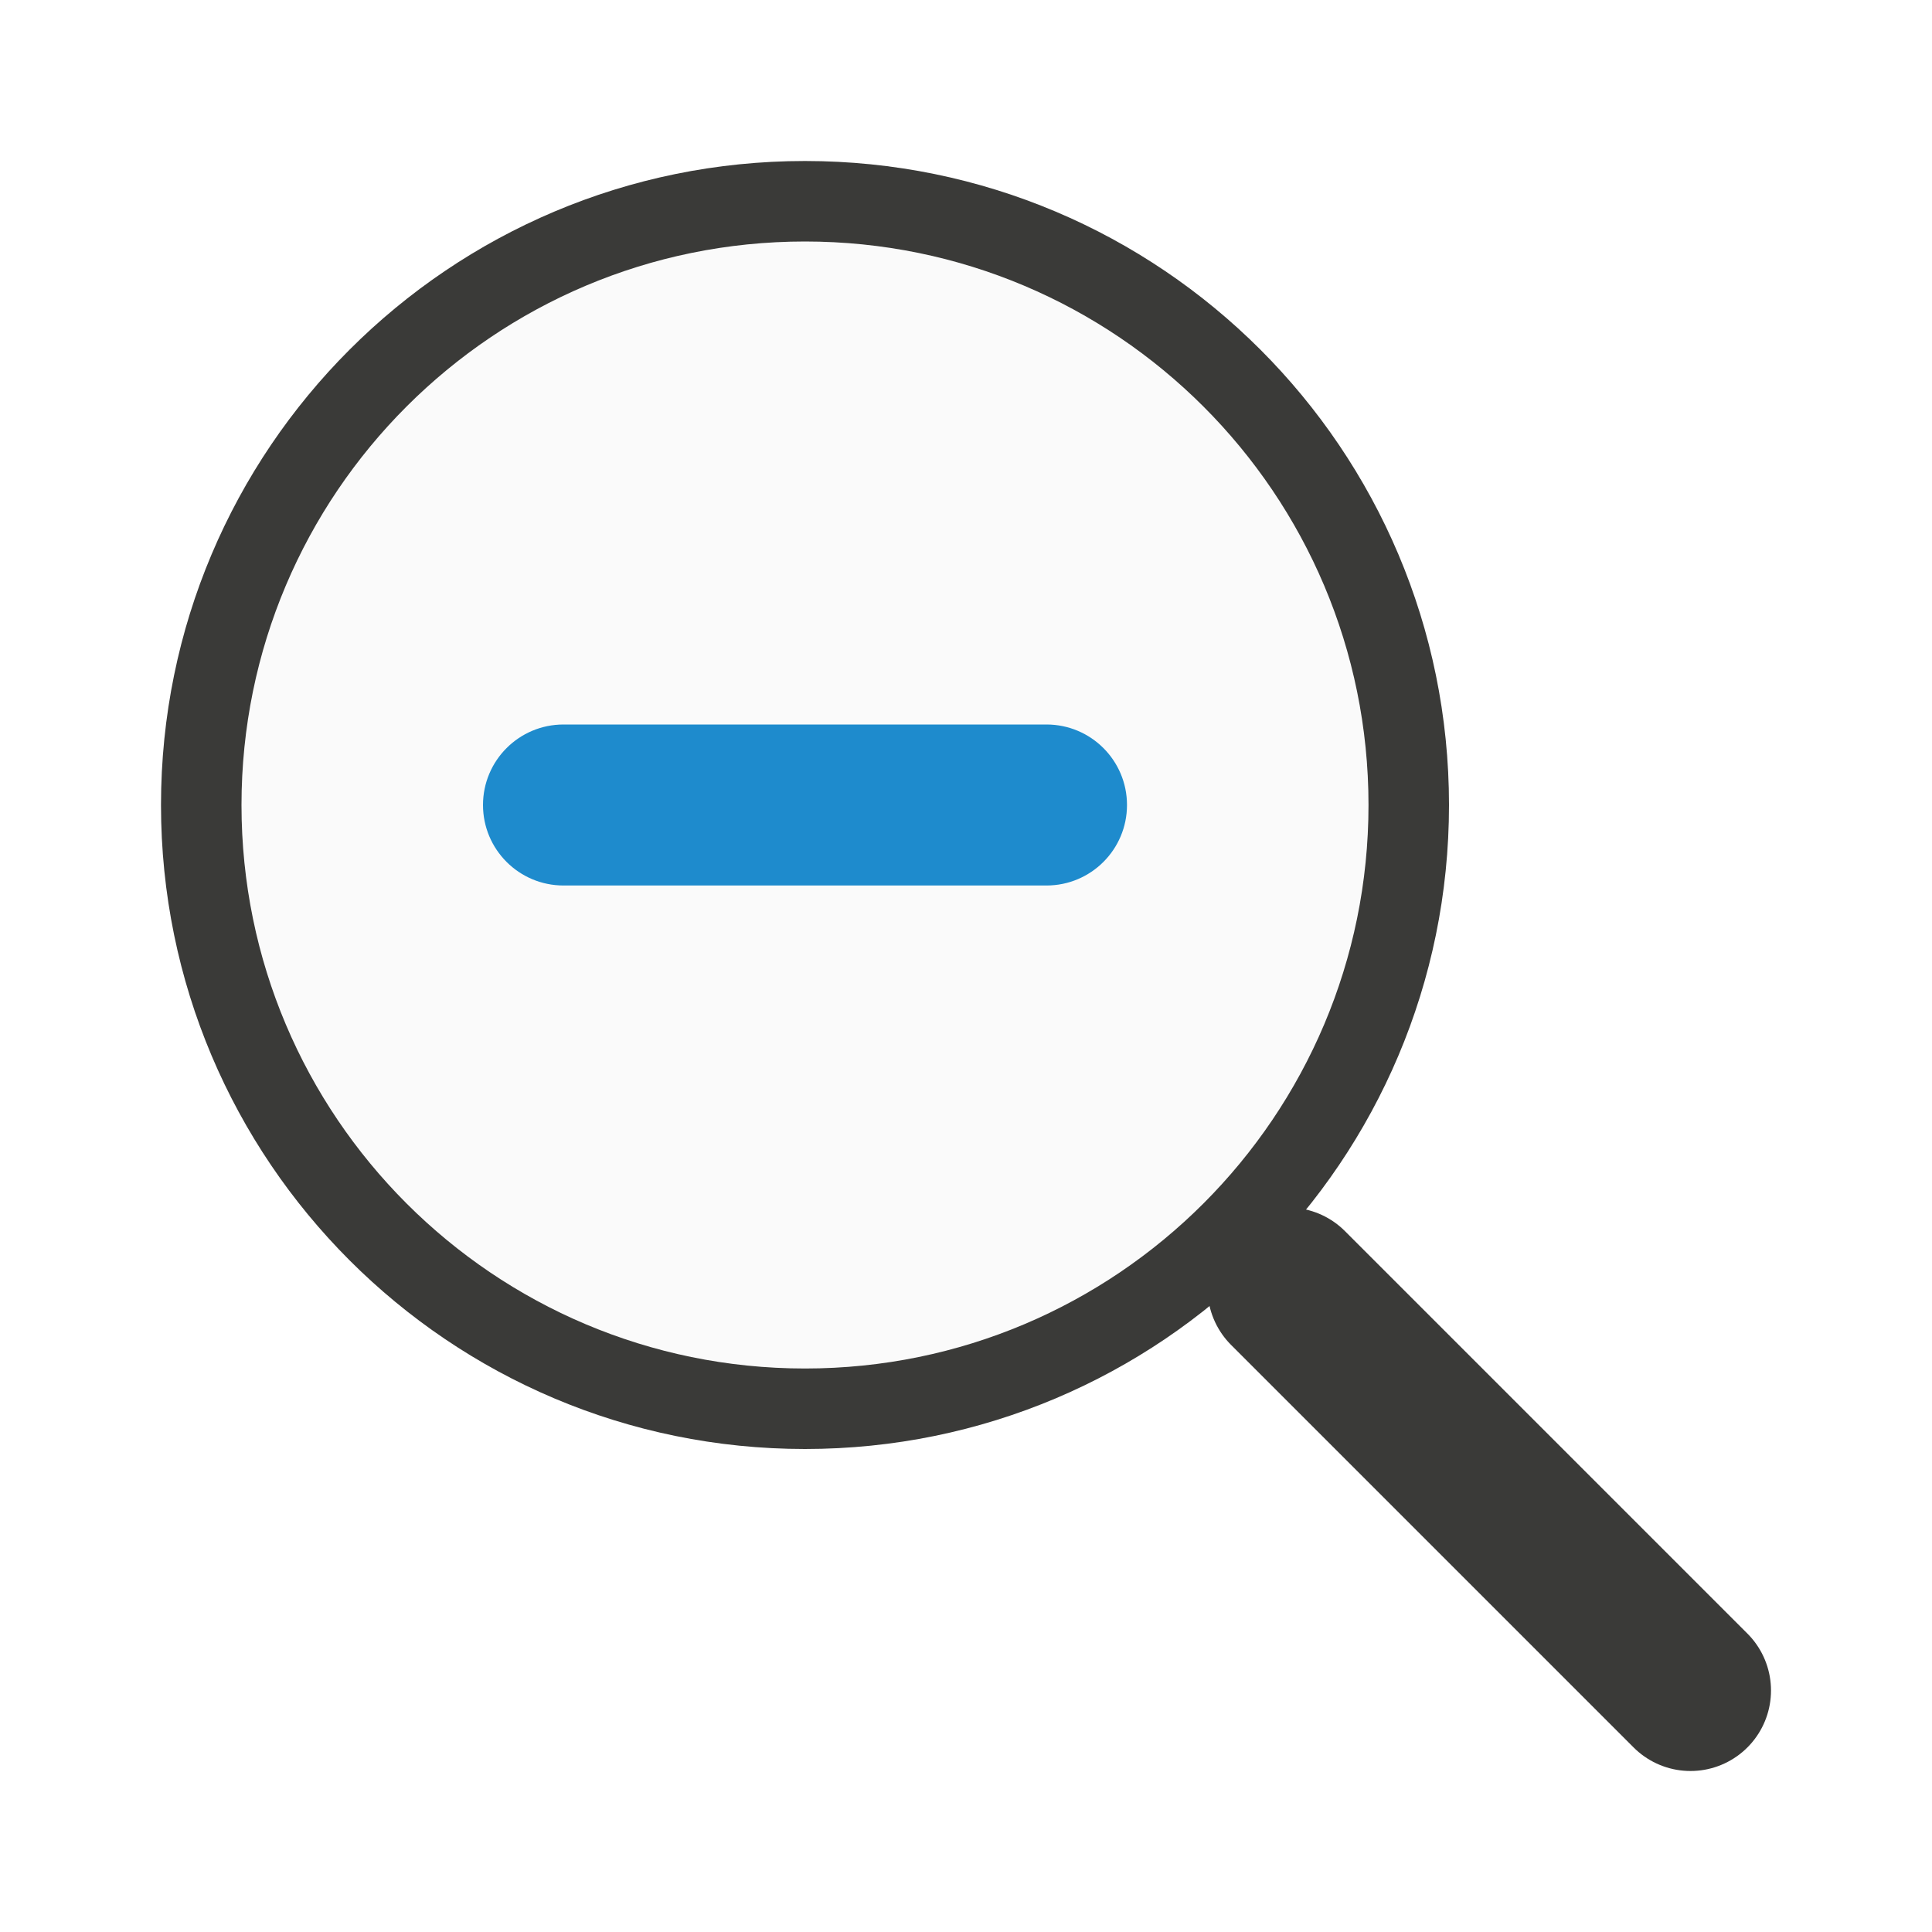
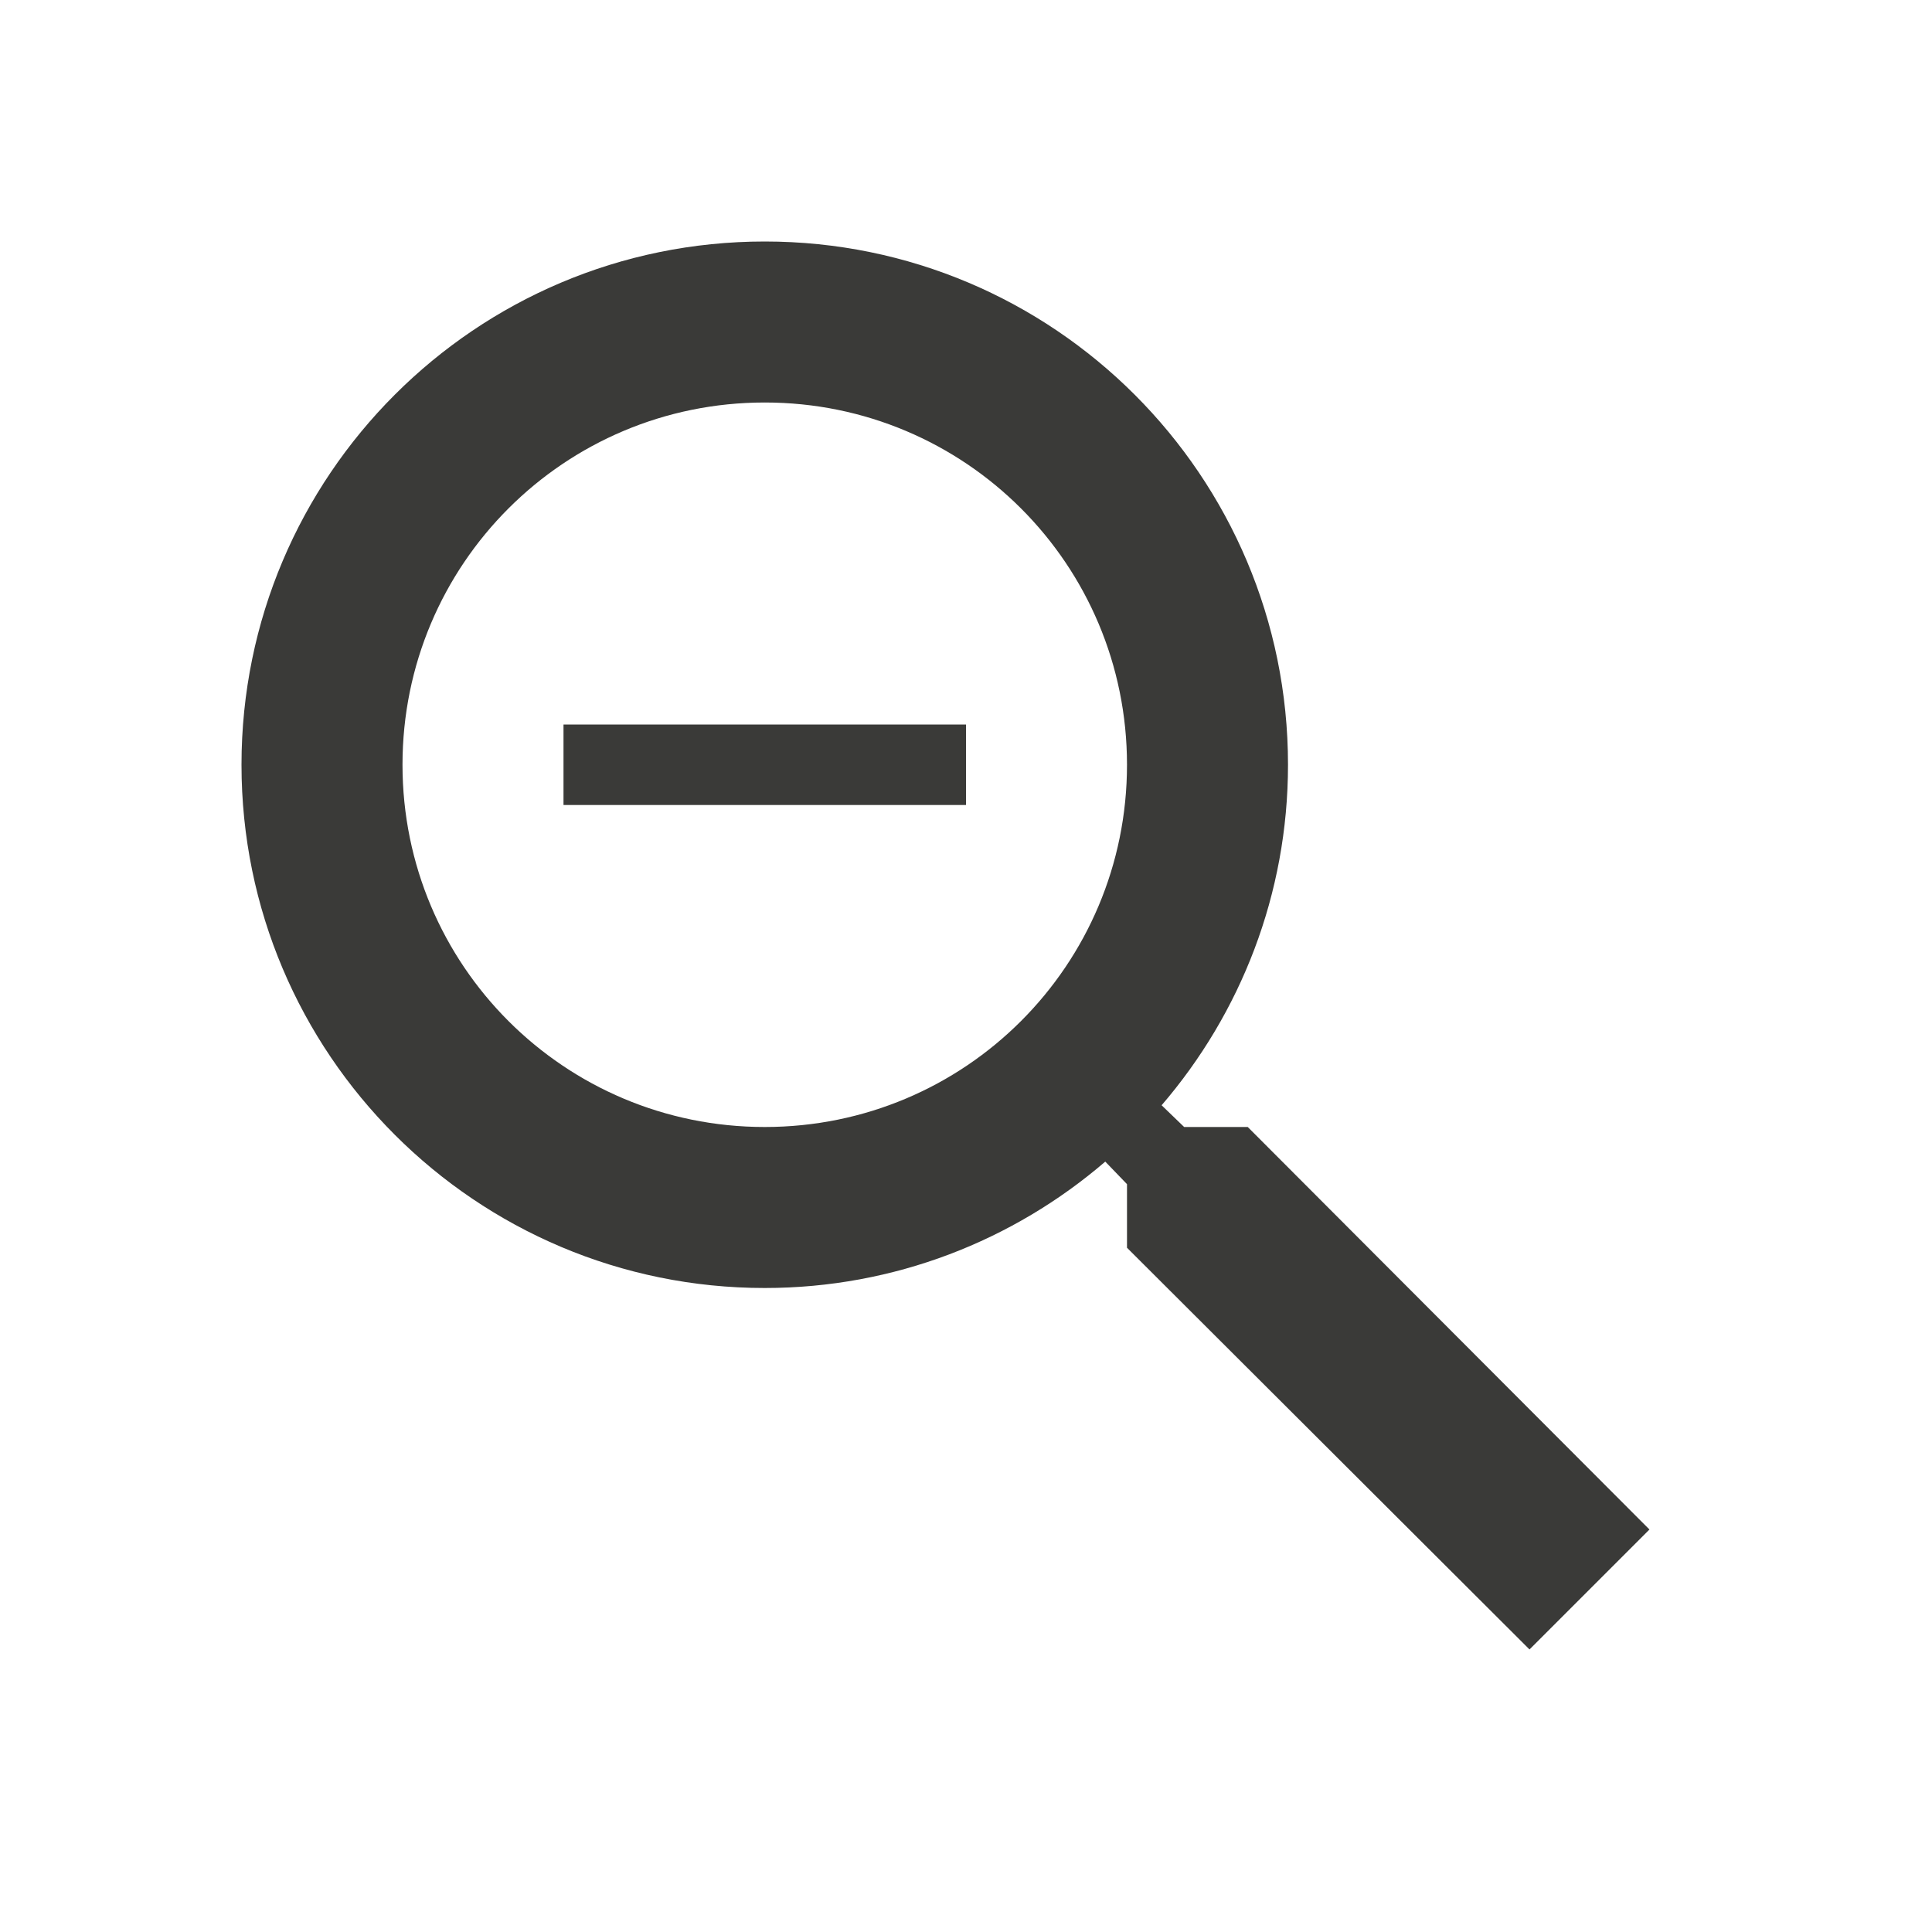
<svg xmlns="http://www.w3.org/2000/svg" viewBox="0 0 24 24">
-   <path d="m17 10a7 7 0 0 1 -7 7 7 7 0 0 1 -7-7 7 7 0 0 1 7-7 7 7 0 0 1 7 7z" fill="#fafafa" />
-   <rect fill="#1e8bcd" height="8" ry="1" transform="matrix(0 1 -1 0 1 1)" width="2" x="8" y="-13" />
-   <g fill="#3a3a38">
-     <path d="m10 2a8 8 0 0 0 -8 8 8 8 0 0 0 8 8 8 8 0 0 0 8-8 8 8 0 0 0 -8-8zm0 1a7 7 0 0 1 7 7 7 7 0 0 1 -7 7 7 7 0 0 1 -7-7 7 7 0 0 1 7-7z" />
-     <path d="m21 21-5-5" stroke="#3a3a38" stroke-linecap="round" stroke-width="2" />
-   </g>
+   <path d="M15.5 14h-.79l-.28-.27C15.41 12.59 16 11.11 16 9.5 16 5.91 13.09 3 9.5 3S3 5.91 3 9.5 5.91 16 9.5 16c1.61 0 3.09-.59 4.23-1.57l.27.28v.79l5 4.99L20.49 19zm-6 0C7.01 14 5 11.99 5 9.5S7.01 5 9.5 5 14 7.01 14 9.5 11.99 14 9.5 14M7 9h5v1H7z" fill="#3a3a38" />
</svg>
